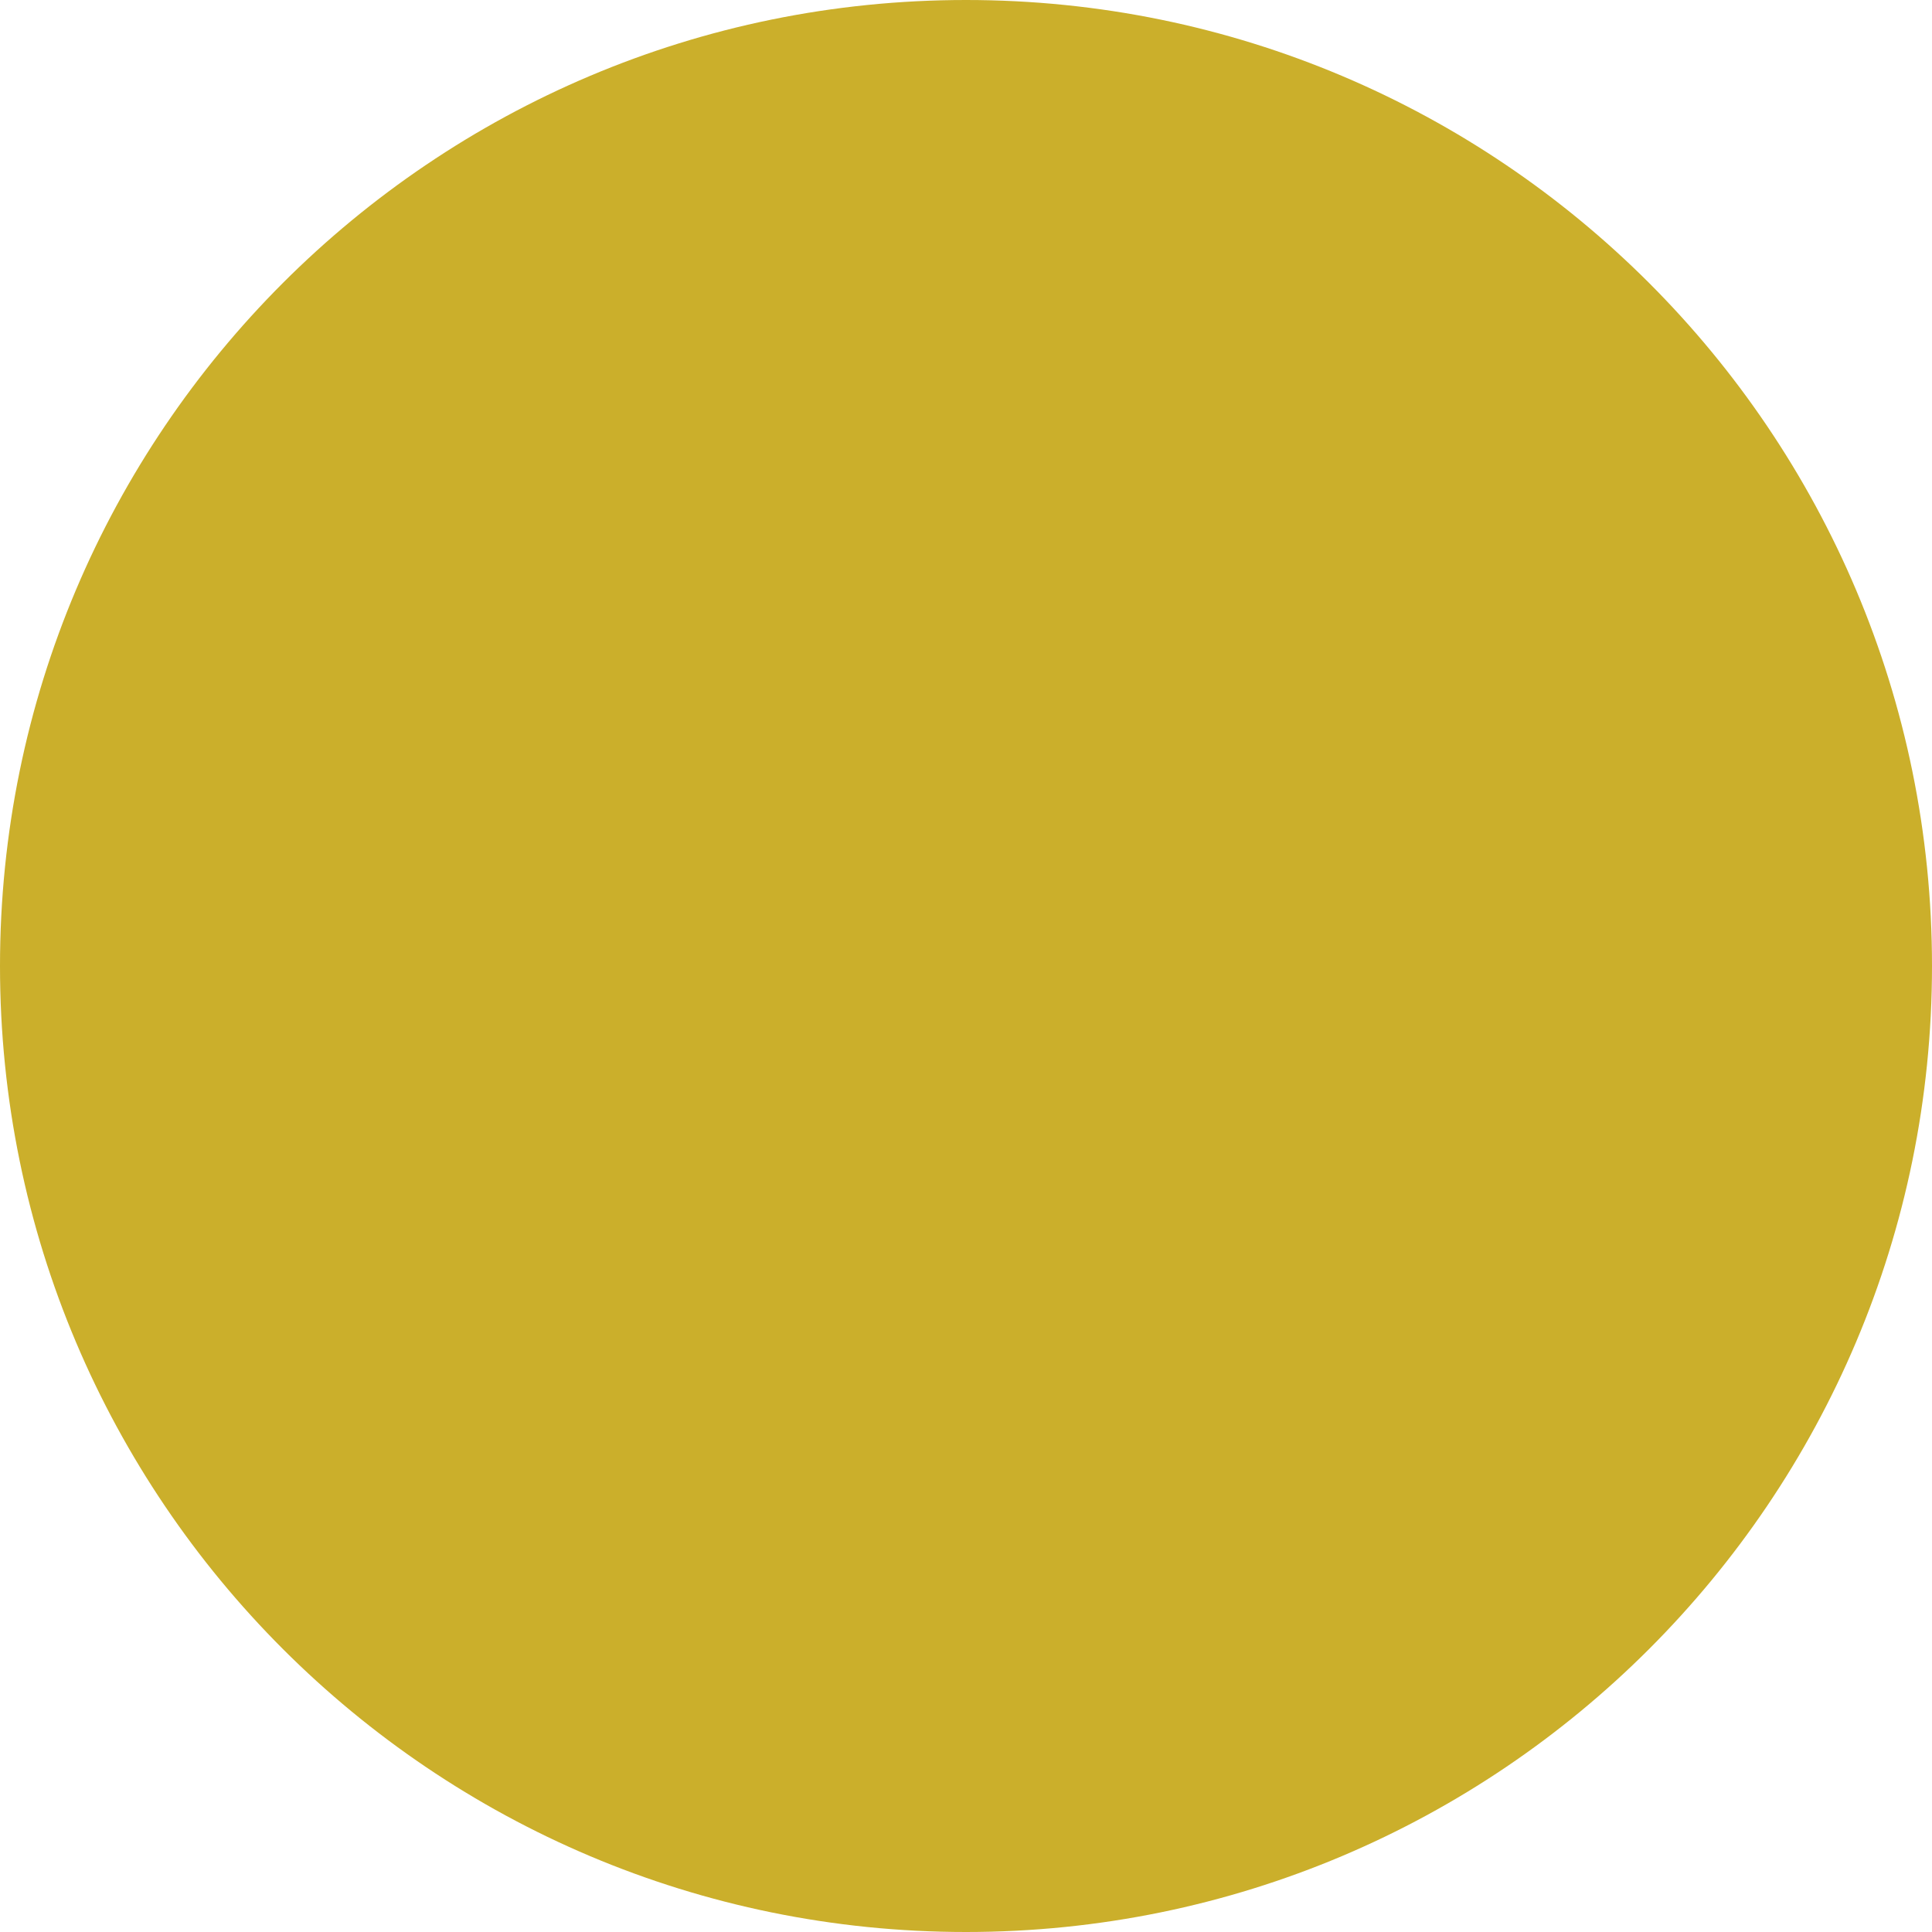
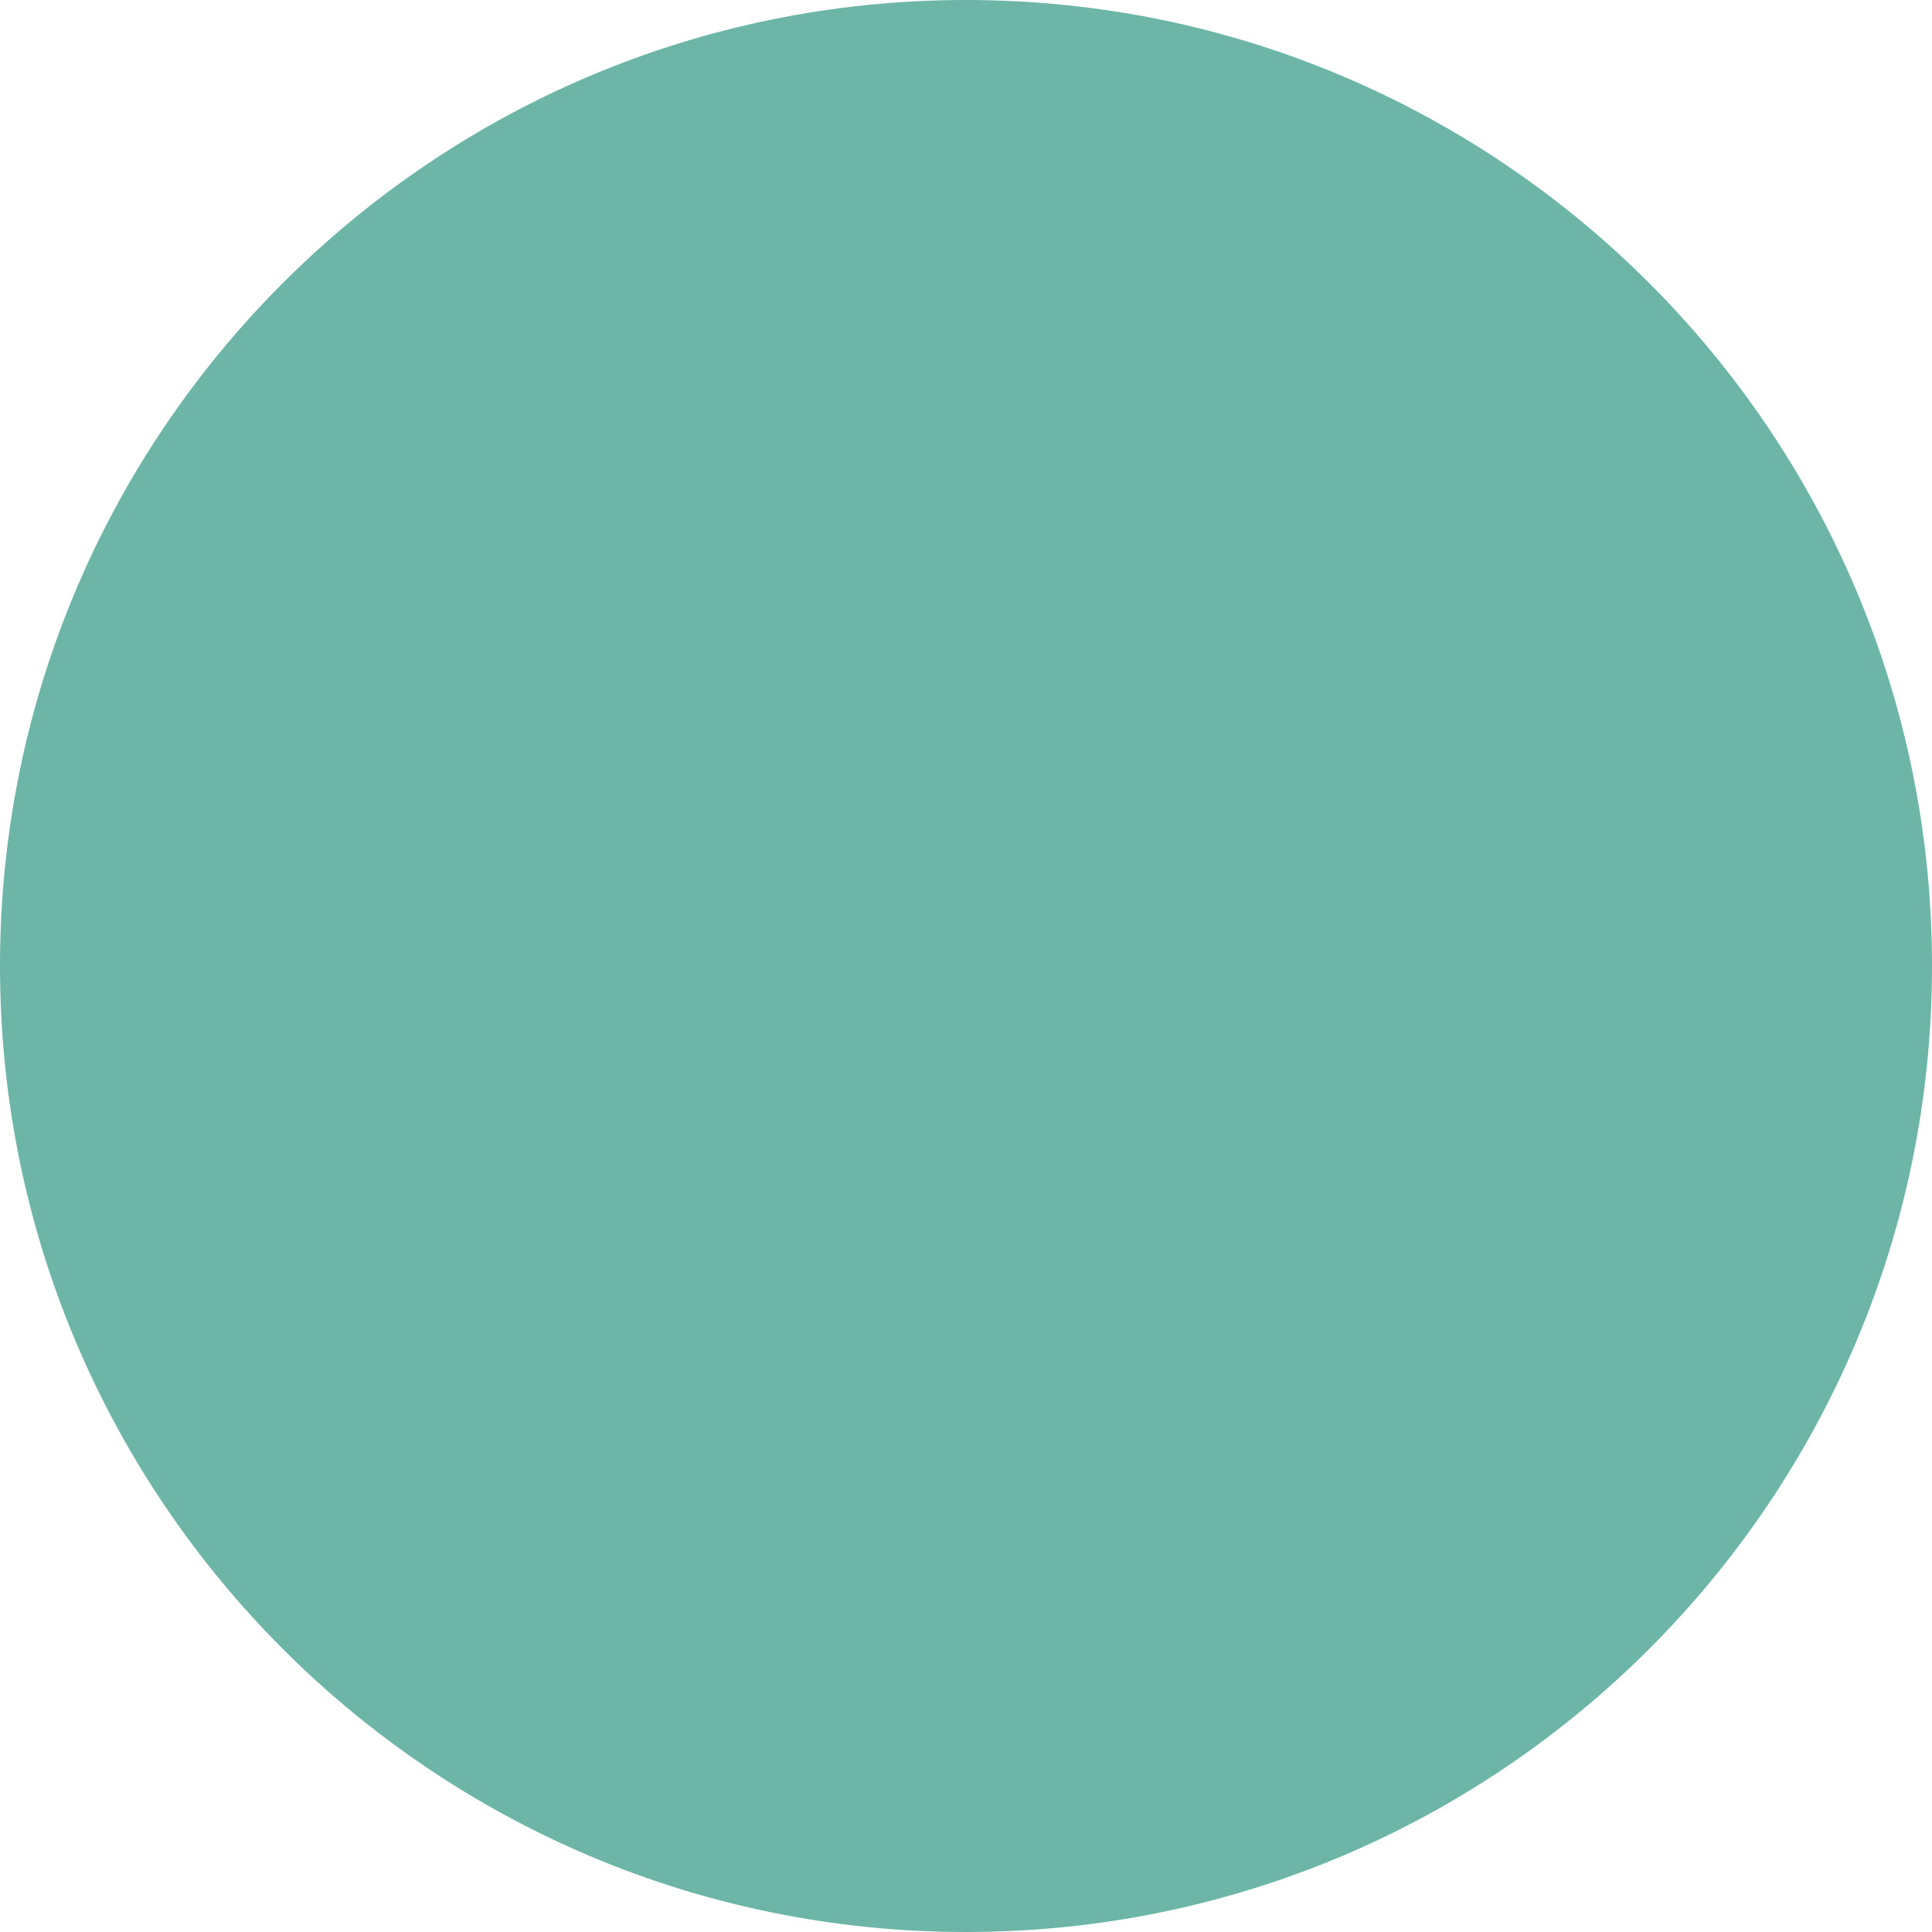
<svg xmlns="http://www.w3.org/2000/svg" preserveAspectRatio="none" overflow="visible" style="display: block;" width="180" height="180" viewBox="0 0 180 180" fill="none">
-   <circle id="Blob" cx="90" cy="90" r="90" fill="#CBAF2B" />
+   <circle id="Blob" cx="90" cy="90" r="90" fill="#6db5a7" />
</svg>
